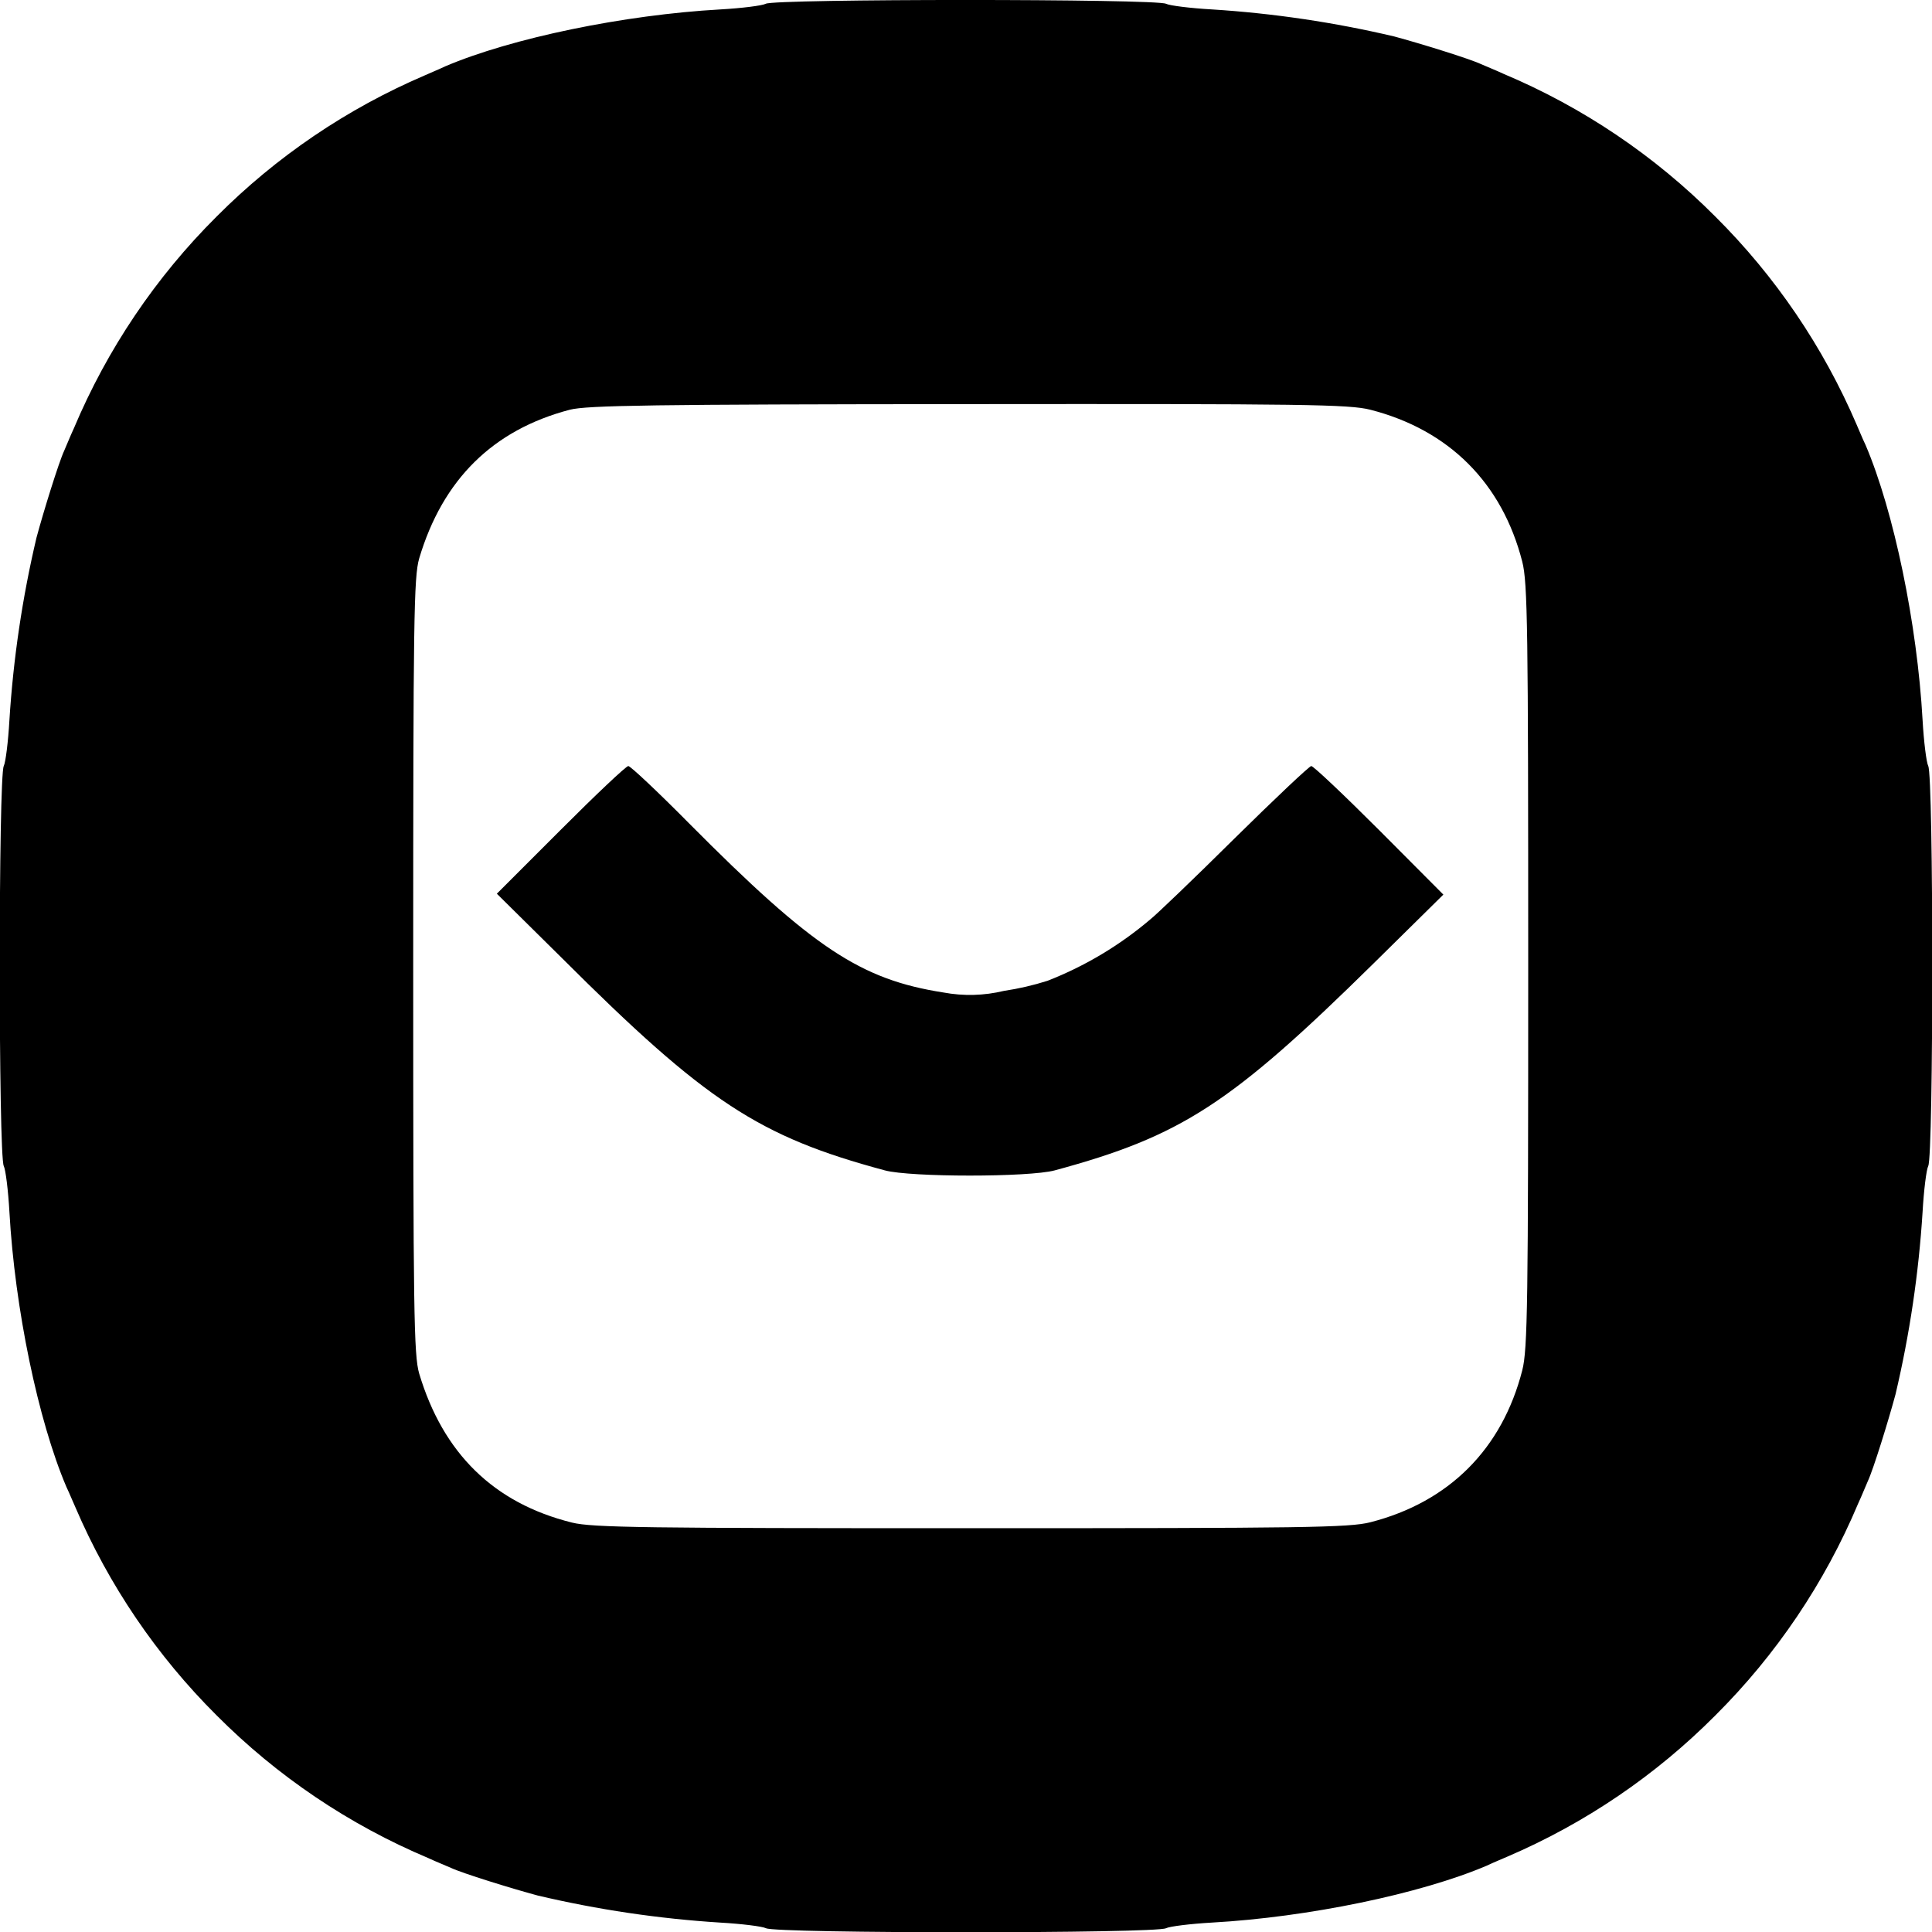
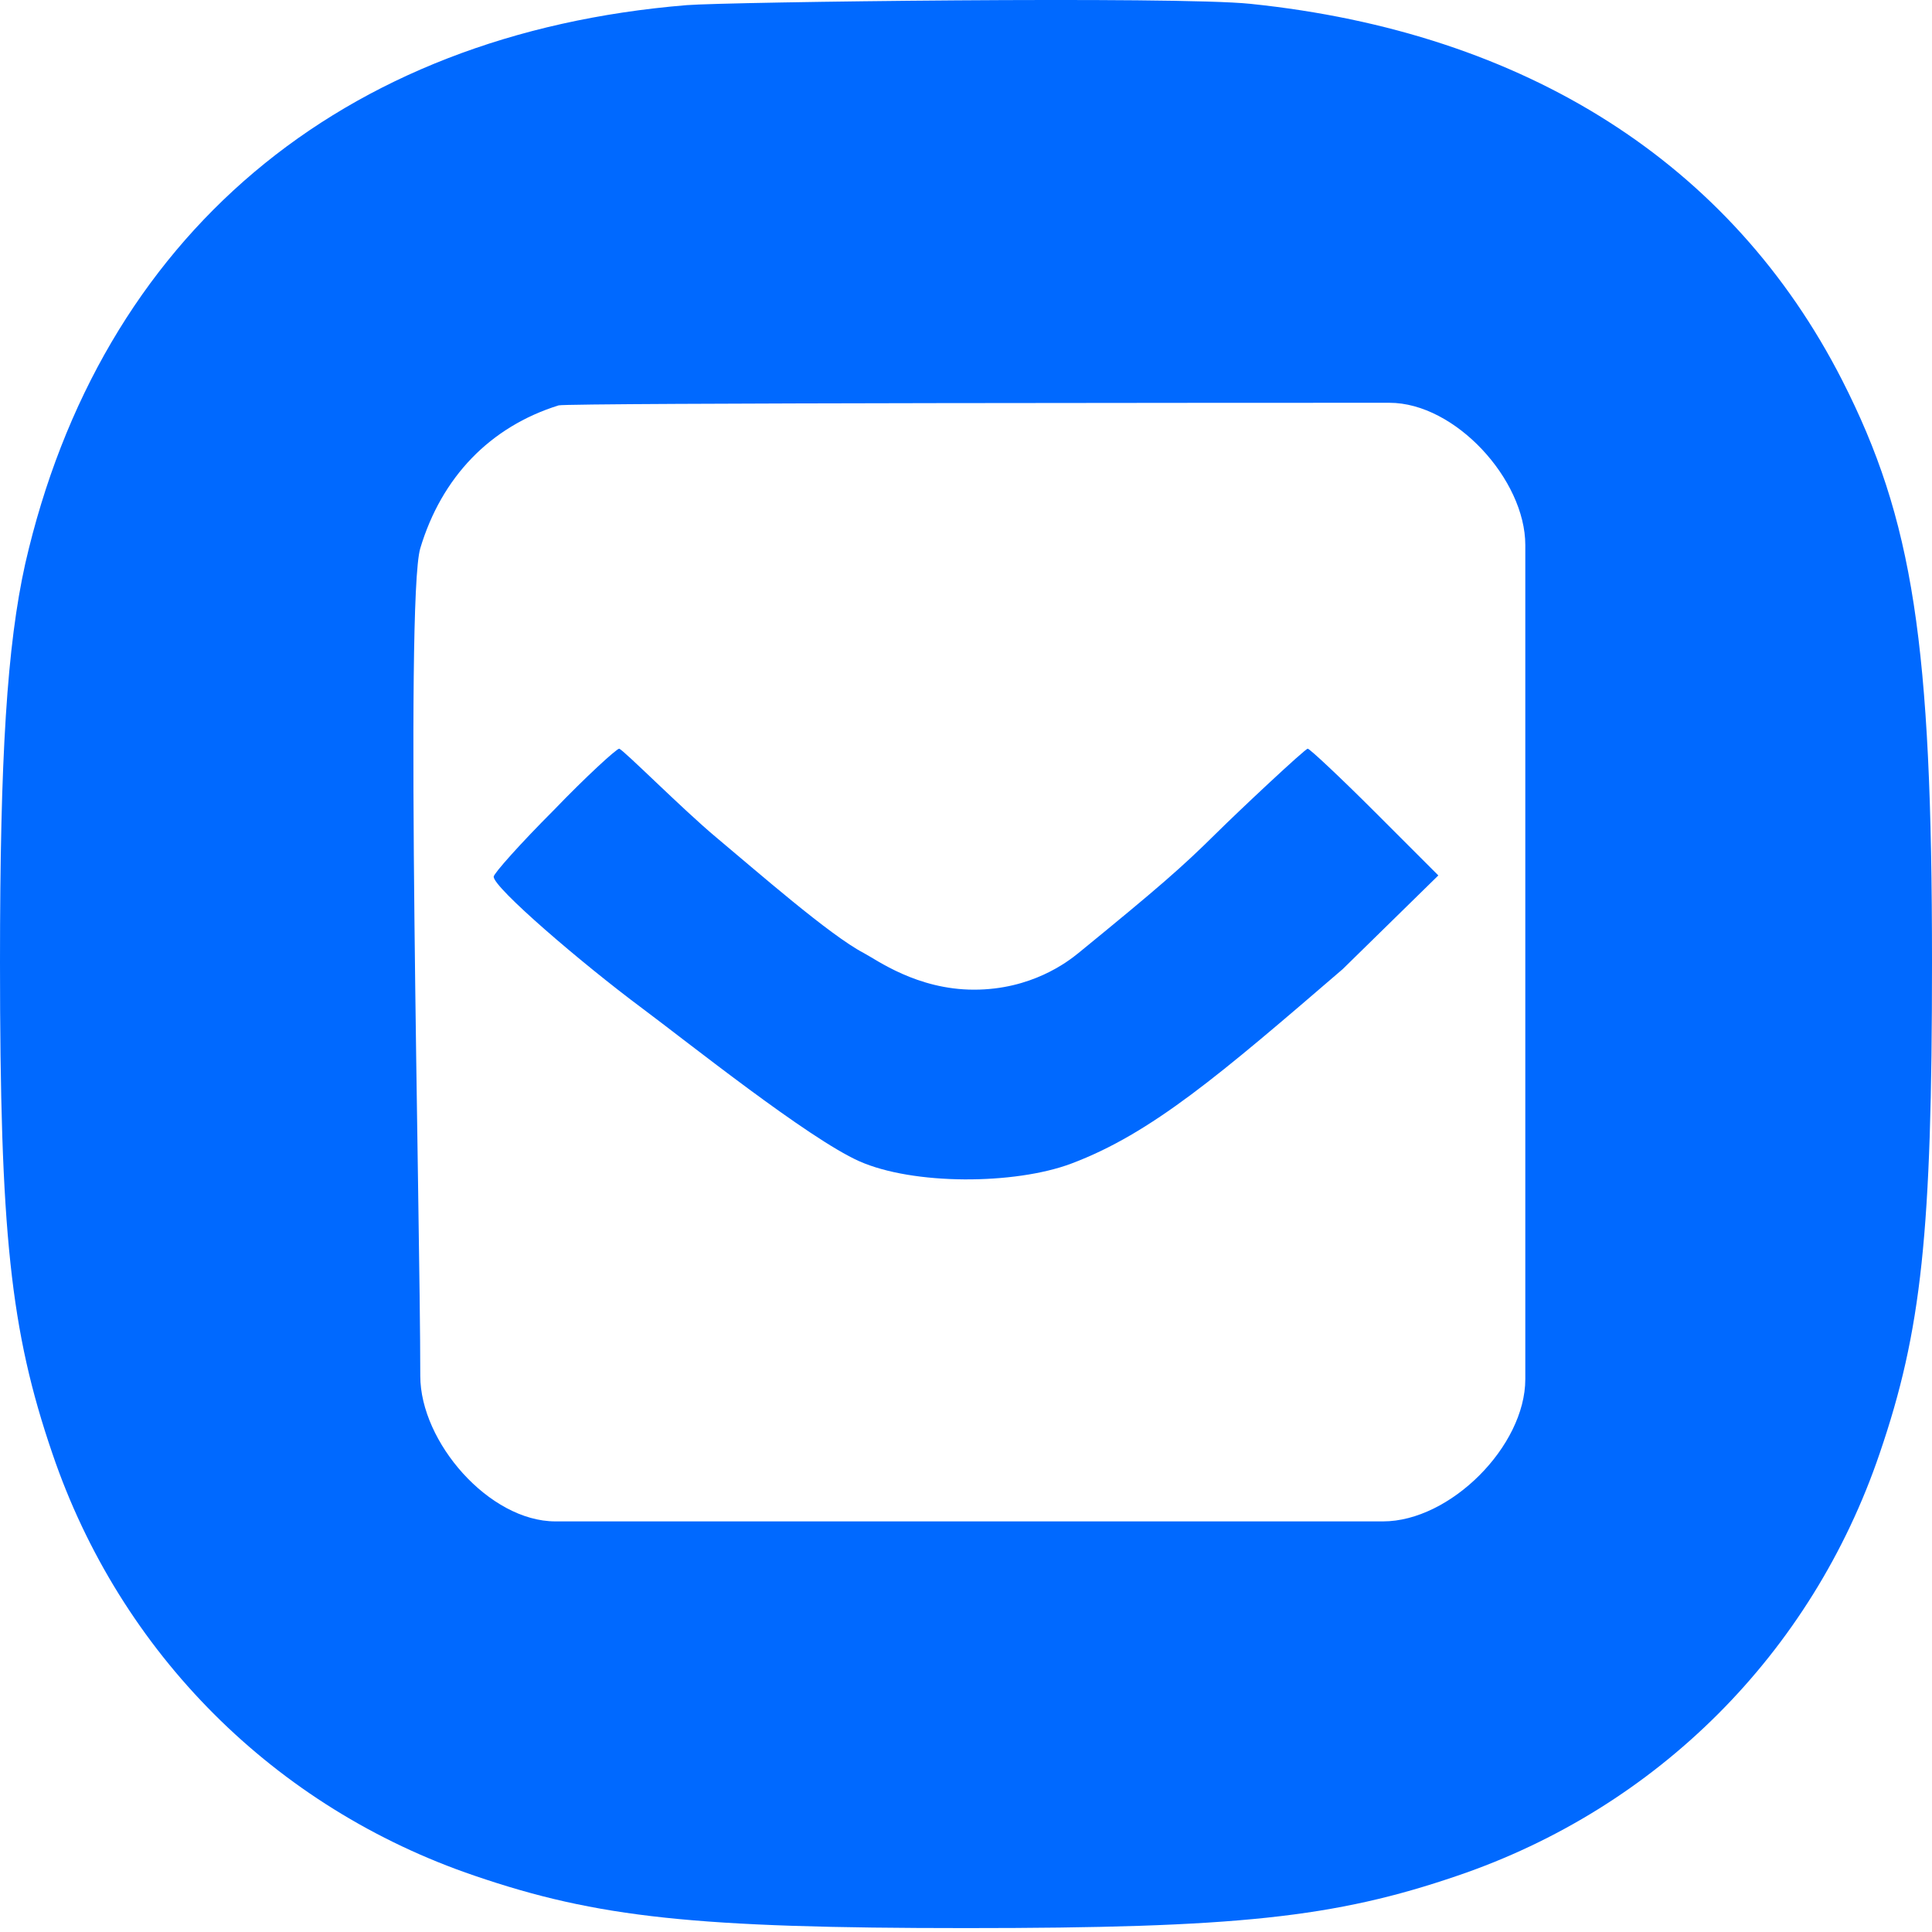
- <svg xmlns="http://www.w3.org/2000/svg" role="img" viewBox="0 0 24 24" width="16" fill="currentColor">
-   <path d="M9.512.047c-.043.023-.297.055-.563.07C7.75.184 6.355.473 5.531.824c-.09.043-.207.09-.258.114A8.2 8.2 0 0 0 2.691 2.69 8.2 8.2 0 0 0 .918 5.32c-.047.1-.098.23-.121.28-.067.143-.258.76-.344 1.08a13.6 13.6 0 0 0-.336 2.265c-.015.266-.047.524-.07.57-.067.118-.067 4.852 0 4.97.023.046.055.304.07.57.067 1.195.356 2.59.707 3.414.043.09.09.207.114.258a8.2 8.2 0 0 0 1.753 2.582 8.2 8.2 0 0 0 2.63 1.773c.1.047.23.098.28.121.141.067.758.258 1.079.344a13.6 13.6 0 0 0 2.265.336c.266.015.524.047.57.07.118.067 4.852.067 4.97 0 .046-.023.304-.055.57-.07 1.195-.067 2.59-.356 3.414-.707.09-.043.207-.09.258-.113a8.2 8.2 0 0 0 2.582-1.754 8.2 8.2 0 0 0 1.773-2.63c.047-.1.098-.23.121-.28.067-.141.258-.758.344-1.079a13.6 13.6 0 0 0 .336-2.265c.015-.266.047-.524.07-.57.067-.118.067-4.852 0-4.97-.023-.046-.055-.304-.07-.57-.067-1.195-.356-2.59-.707-3.414-.043-.09-.09-.207-.113-.258a8.2 8.2 0 0 0-1.754-2.582 8.2 8.2 0 0 0-2.63-1.773c-.1-.047-.23-.098-.28-.121C18.257.73 17.64.539 17.32.453a13.6 13.6 0 0 0-2.265-.336c-.266-.015-.524-.047-.57-.07-.118-.063-4.872-.063-4.973 0m7.511 5.043C18 5.34 18.66 6 18.91 6.977c.067.261.074.835.074 5.023s-.007 4.762-.074 5.023c-.25.977-.91 1.637-1.887 1.887-.261.067-.832.074-4.96.074-4.04 0-4.704-.007-4.958-.07-.972-.242-1.601-.86-1.898-1.852-.066-.23-.074-.753-.074-5.062s.008-4.832.074-5.062q.438-1.472 1.871-1.848c.215-.055 1.031-.067 4.953-.07 4.168-.004 4.73.003 4.992.07M6.965 10.309l-.793.793.805.796c1.796 1.793 2.449 2.22 4.015 2.641.32.086 1.79.086 2.11 0 1.574-.426 2.187-.824 3.96-2.57l.868-.856-.797-.8c-.438-.438-.817-.797-.844-.797-.023 0-.453.406-.96.906-.5.496-.97.945-1.036.996a4.5 4.5 0 0 1-1.281.766 3.5 3.5 0 0 1-.54.125 1.8 1.8 0 0 1-.753.02c-1.028-.161-1.617-.548-3.164-2.106-.383-.387-.723-.707-.75-.707s-.403.355-.84.793" style="stroke:none;fill-rule:nonzero;fill:rgb(0%,0%,0%);fill-opacity:1" fill-rule="evenodd" />
+ <svg xmlns="http://www.w3.org/2000/svg" clip-rule="evenodd" fill-rule="evenodd" stroke-linejoin="round" stroke-miterlimit="2" viewBox="0 0 300 300">
+   <g fill="#0069ff" fill-rule="nonzero" transform="matrix(.100402 0 0 -.100402 -.60241 299.996)">
+     <path d="m1940 2982c-114 12-809 3-872-2-536-44-907-357-1023-864-28-126-39-297-39-616 0-418 16-570 81-760 105-309 344-548 653-653 190-65 342-81 760-81s570 16 760 81c309 105 548 344 653 653 65 190 81 342 81 760 0 492-29 684-139 900-171 335-489 538-915 582zm215-617c101.38 0 210-118.62 210-220v-1290c0-103.709-116.29-220-220-220h-1280c-102.364 0-209 122.636-209 225 0 247.96-24 1200 0 1280 33 110 108 188 214 221 14 4 1121.6 4 1285 4z" />
+     <path d="m873 1715c-51-51-93-98-93-103 0-17 134.877-132.88 229.54-203.38 69.15-51.49 257.04-201.56 335.81-236.61 83.3-37.06 240.3-36.64 328.02-3.67 124.17 46.67 230.42 137.87 419.63 300.66l148 145-98 98c-54 54-101 98-104 98-4 0-105.51-95.16-141.7-131.02-53.08-52.58-88.38-83.3-212.93-185.03-17.17-14.02-73.11-56.64-161.44-56.64s-150.86 46.37-170.51 56.64c-52.84 27.63-165.35 126.38-228.42 179.05-51.97 43.41-145 137-150 137-5-1-51-43-101-95z" transform="translate(-10.5 20.0314)" />
+   </g>
</svg>
